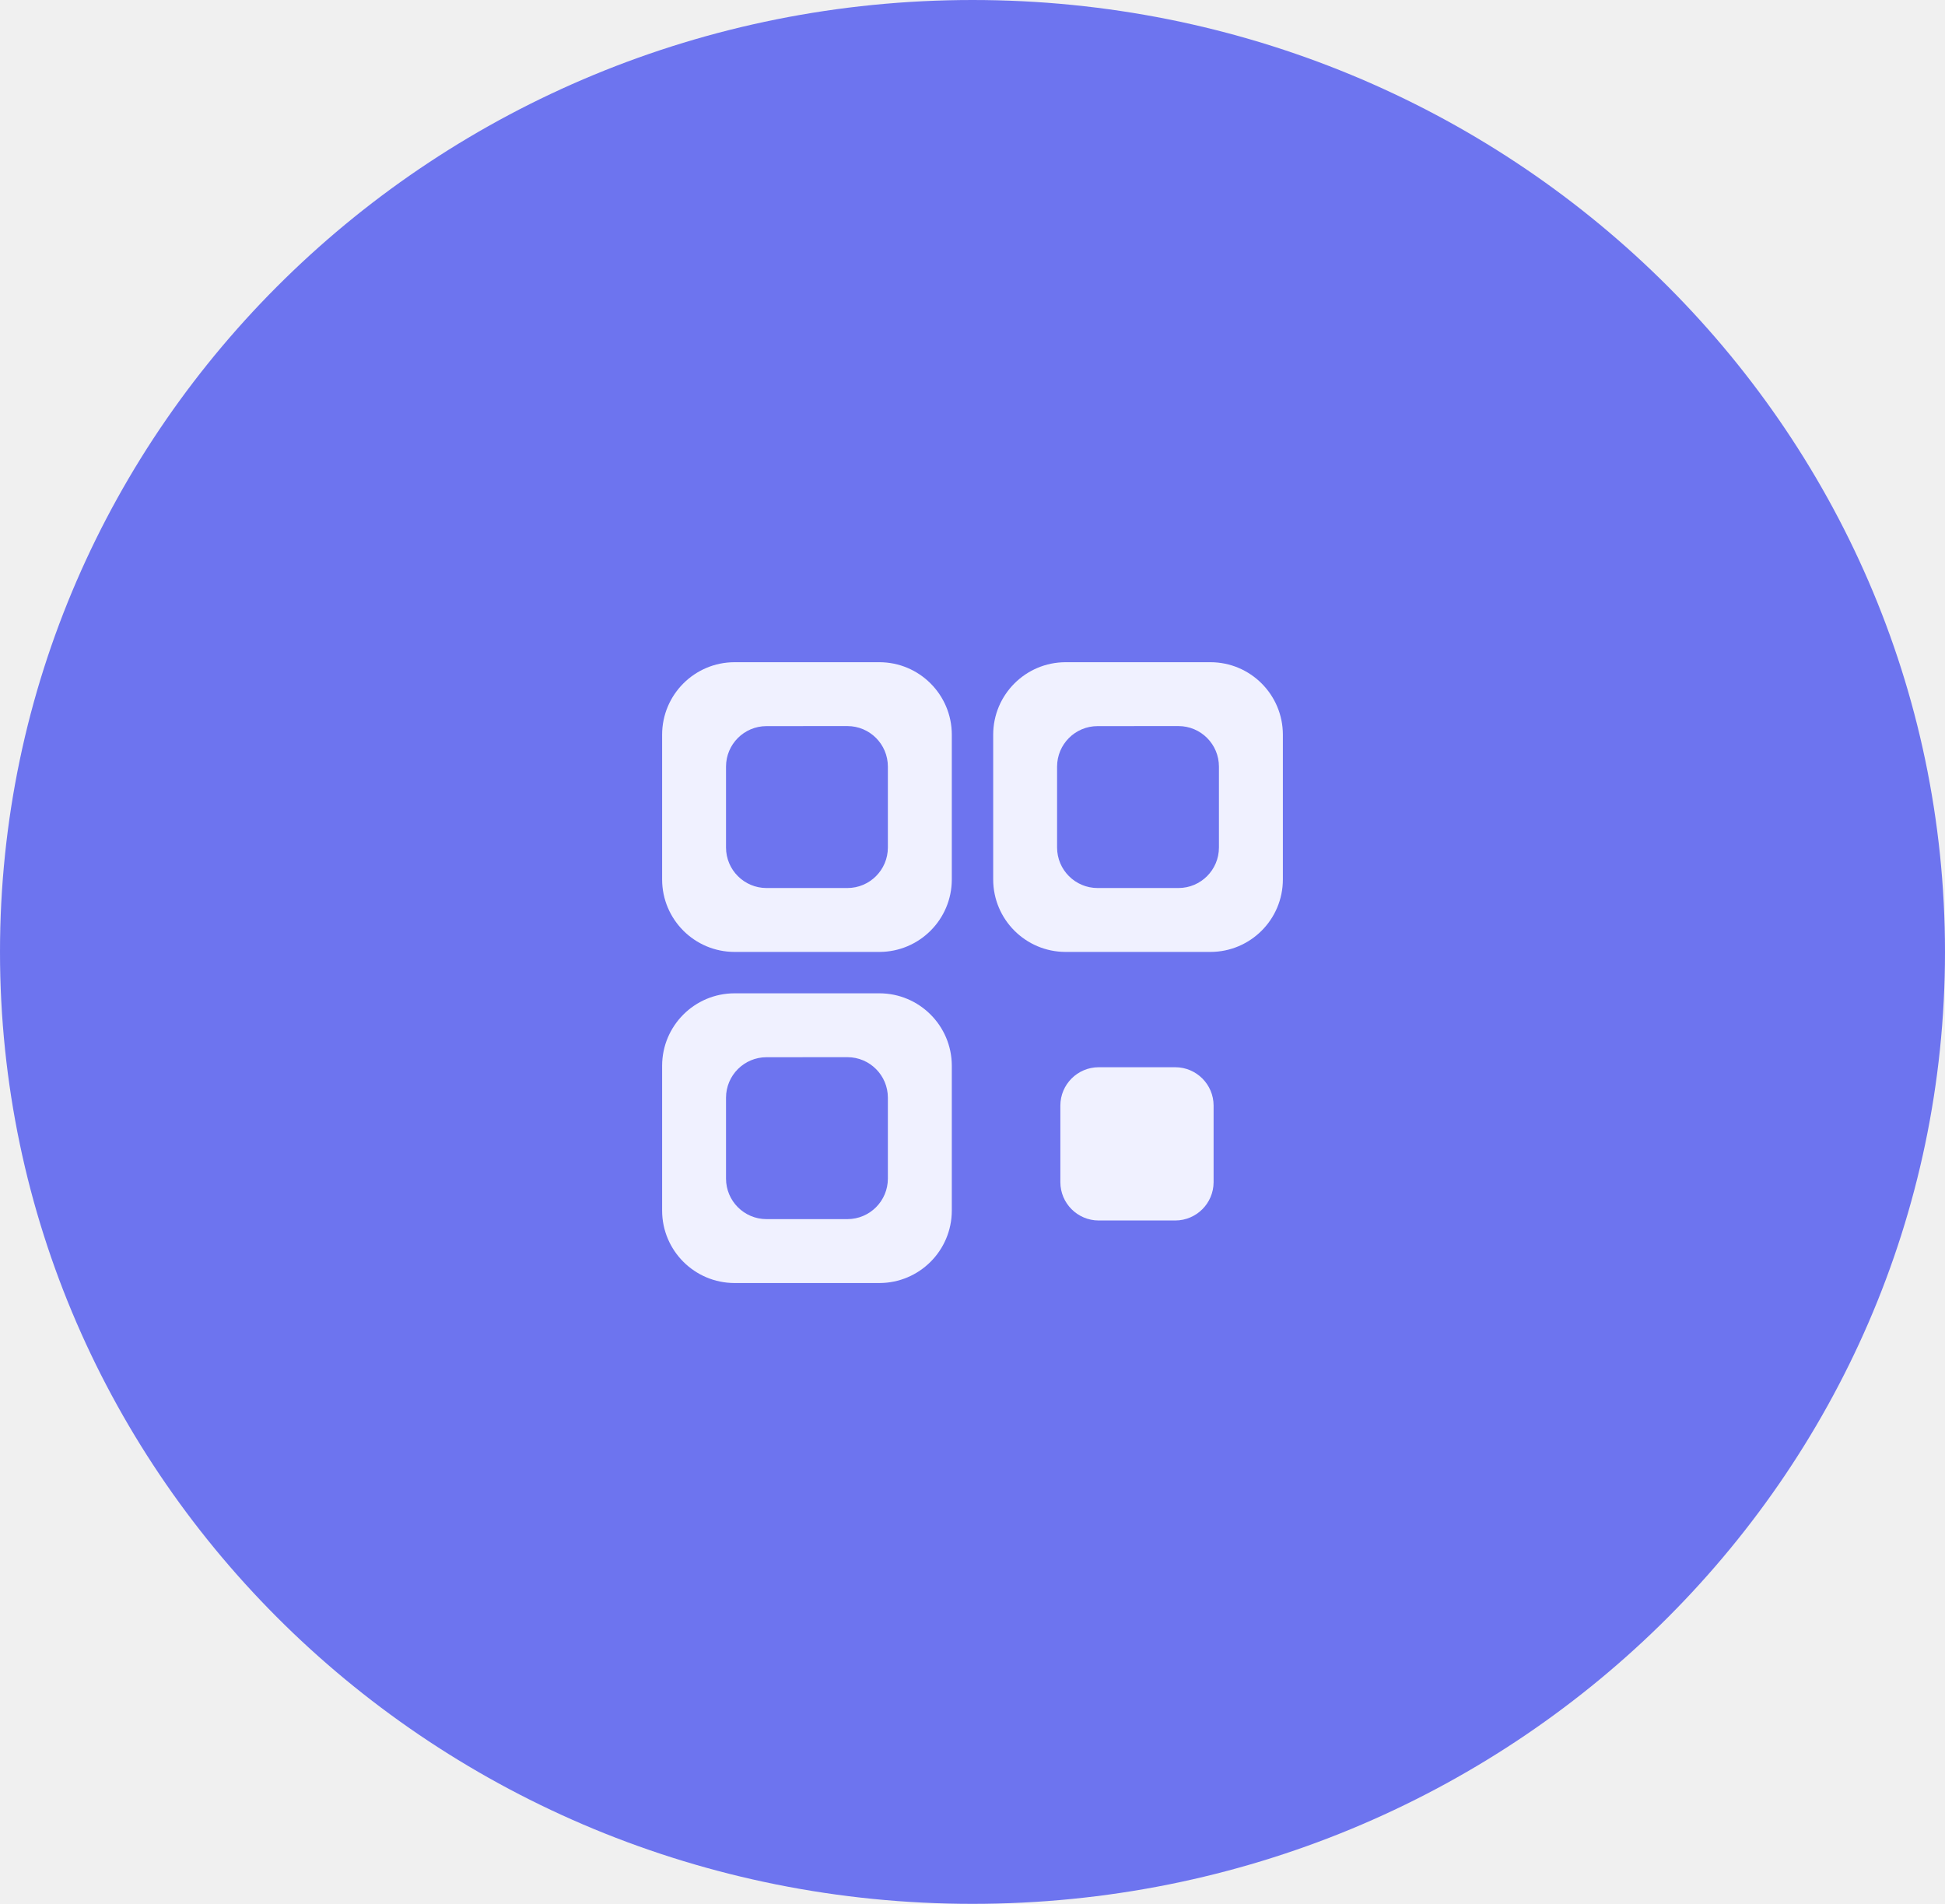
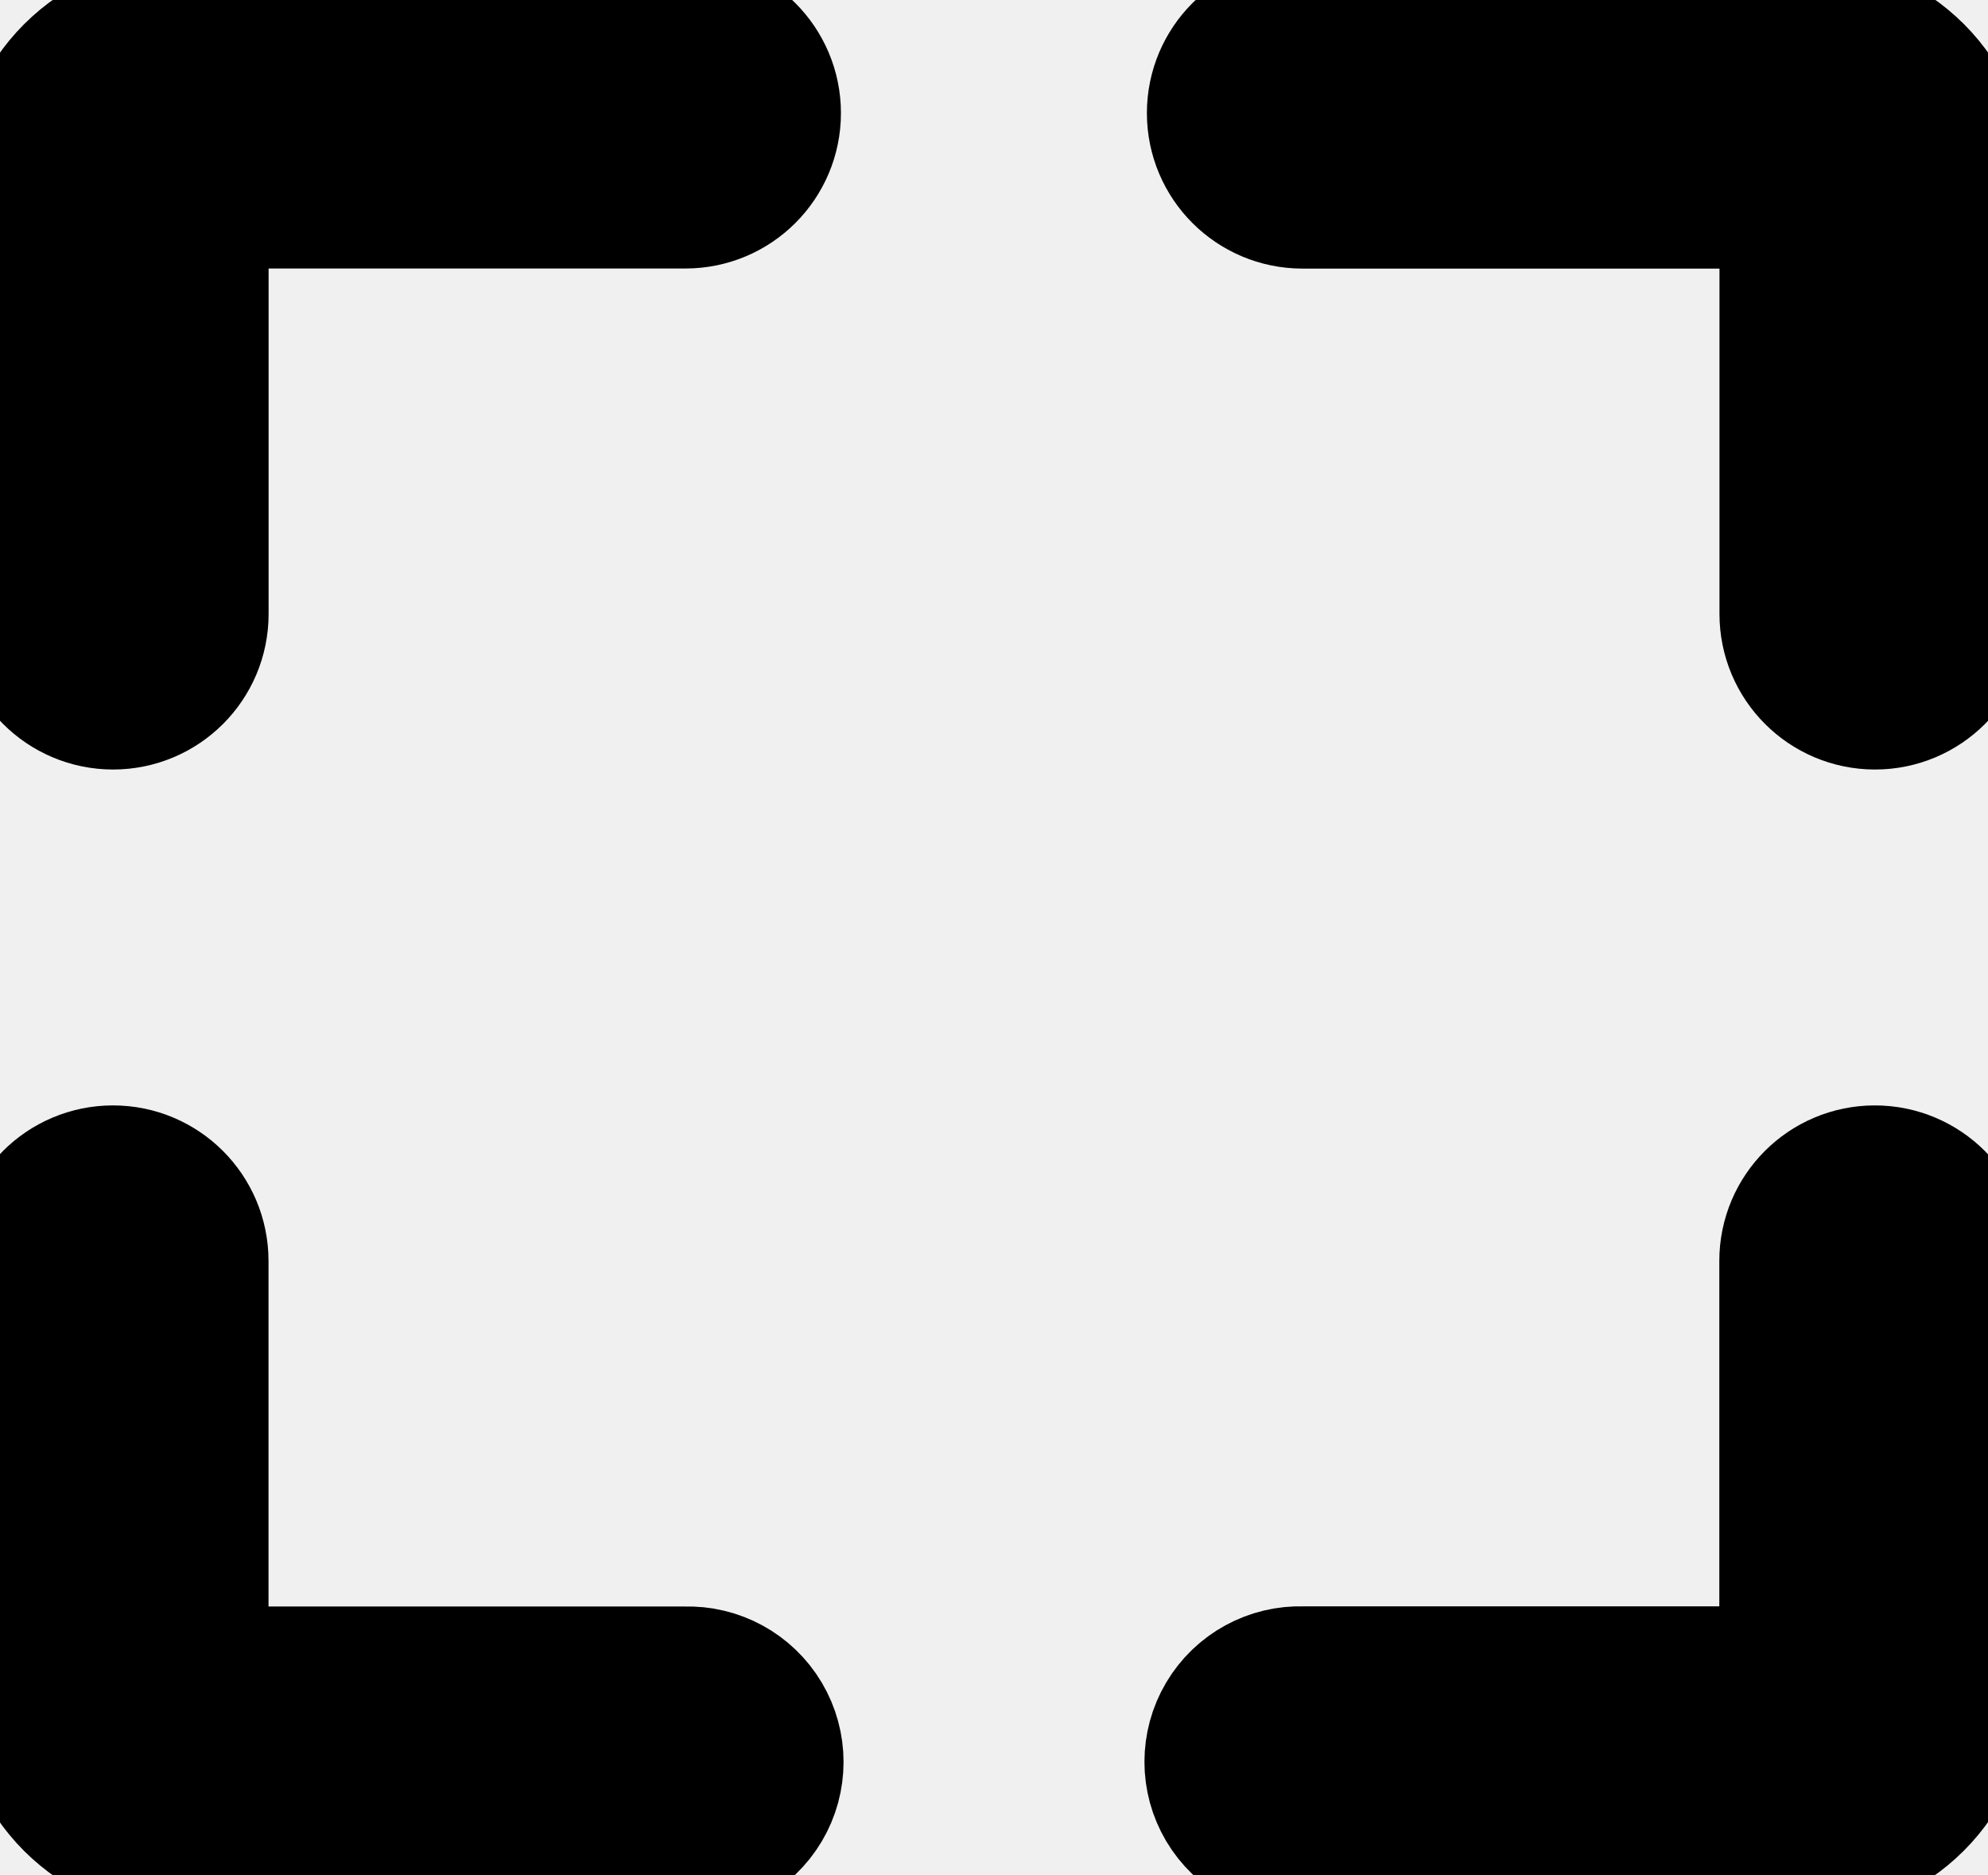
- <svg xmlns="http://www.w3.org/2000/svg" id="prefix__Component_401_6" width="47" height="46" data-name="Component 401 – 6" viewBox="0 0 47 46">
+ <svg xmlns="http://www.w3.org/2000/svg" width="23.366" height="22.038" viewBox="0 0 23.366 22.038">
  <defs>
    <style>
-             .prefix__cls-2{fill:#f0f1ff}
+             .cls-1{fill:#fff;stroke:#000;stroke-width:2}
        </style>
  </defs>
-   <ellipse id="prefix__Ellipse_334" cx="23.5" cy="23" data-name="Ellipse 334" rx="23.5" ry="23" style="fill:#6d74ef" />
-   <g id="prefix__Component_398_1" data-name="Component 398 – 1" transform="translate(16 16)">
-     <path id="prefix__Subtraction_1" d="M5.25 7h-3.5A1.752 1.752 0 0 1 0 5.25v-3.5A1.752 1.752 0 0 1 1.749 0h3.5A1.752 1.752 0 0 1 7 1.75v3.5A1.752 1.752 0 0 1 5.25 7zM2.522 1.544a.979.979 0 0 0-.978.978v1.956a.979.979 0 0 0 .978.978h1.955a.979.979 0 0 0 .978-.978V2.521a.979.979 0 0 0-.978-.978z" class="prefix__cls-2" data-name="Subtraction 1" />
-     <path id="prefix__Subtraction_2" d="M5.25 7h-3.5A1.752 1.752 0 0 1 0 5.25v-3.5A1.752 1.752 0 0 1 1.749 0h3.5A1.752 1.752 0 0 1 7 1.75v3.5A1.752 1.752 0 0 1 5.25 7zM2.522 1.544a.979.979 0 0 0-.978.978v1.956a.979.979 0 0 0 .978.978h1.955a.979.979 0 0 0 .978-.978V2.521a.979.979 0 0 0-.978-.978z" class="prefix__cls-2" data-name="Subtraction 2" transform="translate(8)" />
-     <path id="prefix__Path_2370" d="M6.777 20H4.926a.928.928 0 0 0-.926.926v1.851a.928.928 0 0 0 .926.926h1.851a.928.928 0 0 0 .926-.926v-1.851A.928.928 0 0 0 6.777 20z" class="prefix__cls-2" data-name="Path 2370" transform="translate(5.623 -10.214)" />
-     <path id="prefix__Subtraction_4" d="M5.25 7h-3.5A1.752 1.752 0 0 1 0 5.25v-3.5A1.752 1.752 0 0 1 1.749 0h3.5A1.752 1.752 0 0 1 7 1.75v3.5A1.752 1.752 0 0 1 5.25 7zM2.522 1.544a.979.979 0 0 0-.978.978v1.956a.979.979 0 0 0 .978.978h1.955a.979.979 0 0 0 .978-.978V2.521a.979.979 0 0 0-.978-.978z" class="prefix__cls-2" data-name="Subtraction 4" transform="translate(0 8)" />
+   <g id="Component_818_4" transform="translate(.5 .5)">
+     <path id="Path_23" d="M395.443 8063.5h-5.887a1.671 1.671 0 0 0-1.669 1.669v5.046a.828.828 0 0 0 1.656 0v-5.046a.014.014 0 0 1 .013-.015h5.887a.827.827 0 1 0 0-1.654z" class="cls-1" transform="translate(-387.886 -8063.498)" />
+     <path id="Path_21747" d="M7.556 0H1.669A1.671 1.671 0 0 0 0 1.669v5.046a.828.828 0 0 0 1.656 0V1.669a.014.014 0 0 1 .013-.014h5.887a.828.828 0 1 0 0-1.655z" class="cls-1" transform="rotate(180 11.182 10.518)" />
+     <path id="Path_25" d="M524.276 8063.5h-5.889a.828.828 0 1 0 0 1.656h5.889a.014.014 0 0 1 .013.013v5.047a.828.828 0 1 0 1.656 0v-5.047a1.672 1.672 0 0 0-1.669-1.669z" class="cls-1" transform="translate(-503.579 -8063.499)" />
+     <path id="Path_21748" d="M6.717 0H.828a.828.828 0 1 0 0 1.655h5.889a.015.015 0 0 1 .013.014v5.048a.828.828 0 0 0 1.656 0V1.669A1.672 1.672 0 0 0 6.717 0z" class="cls-1" transform="rotate(180 4.193 10.519)" />
  </g>
</svg>
